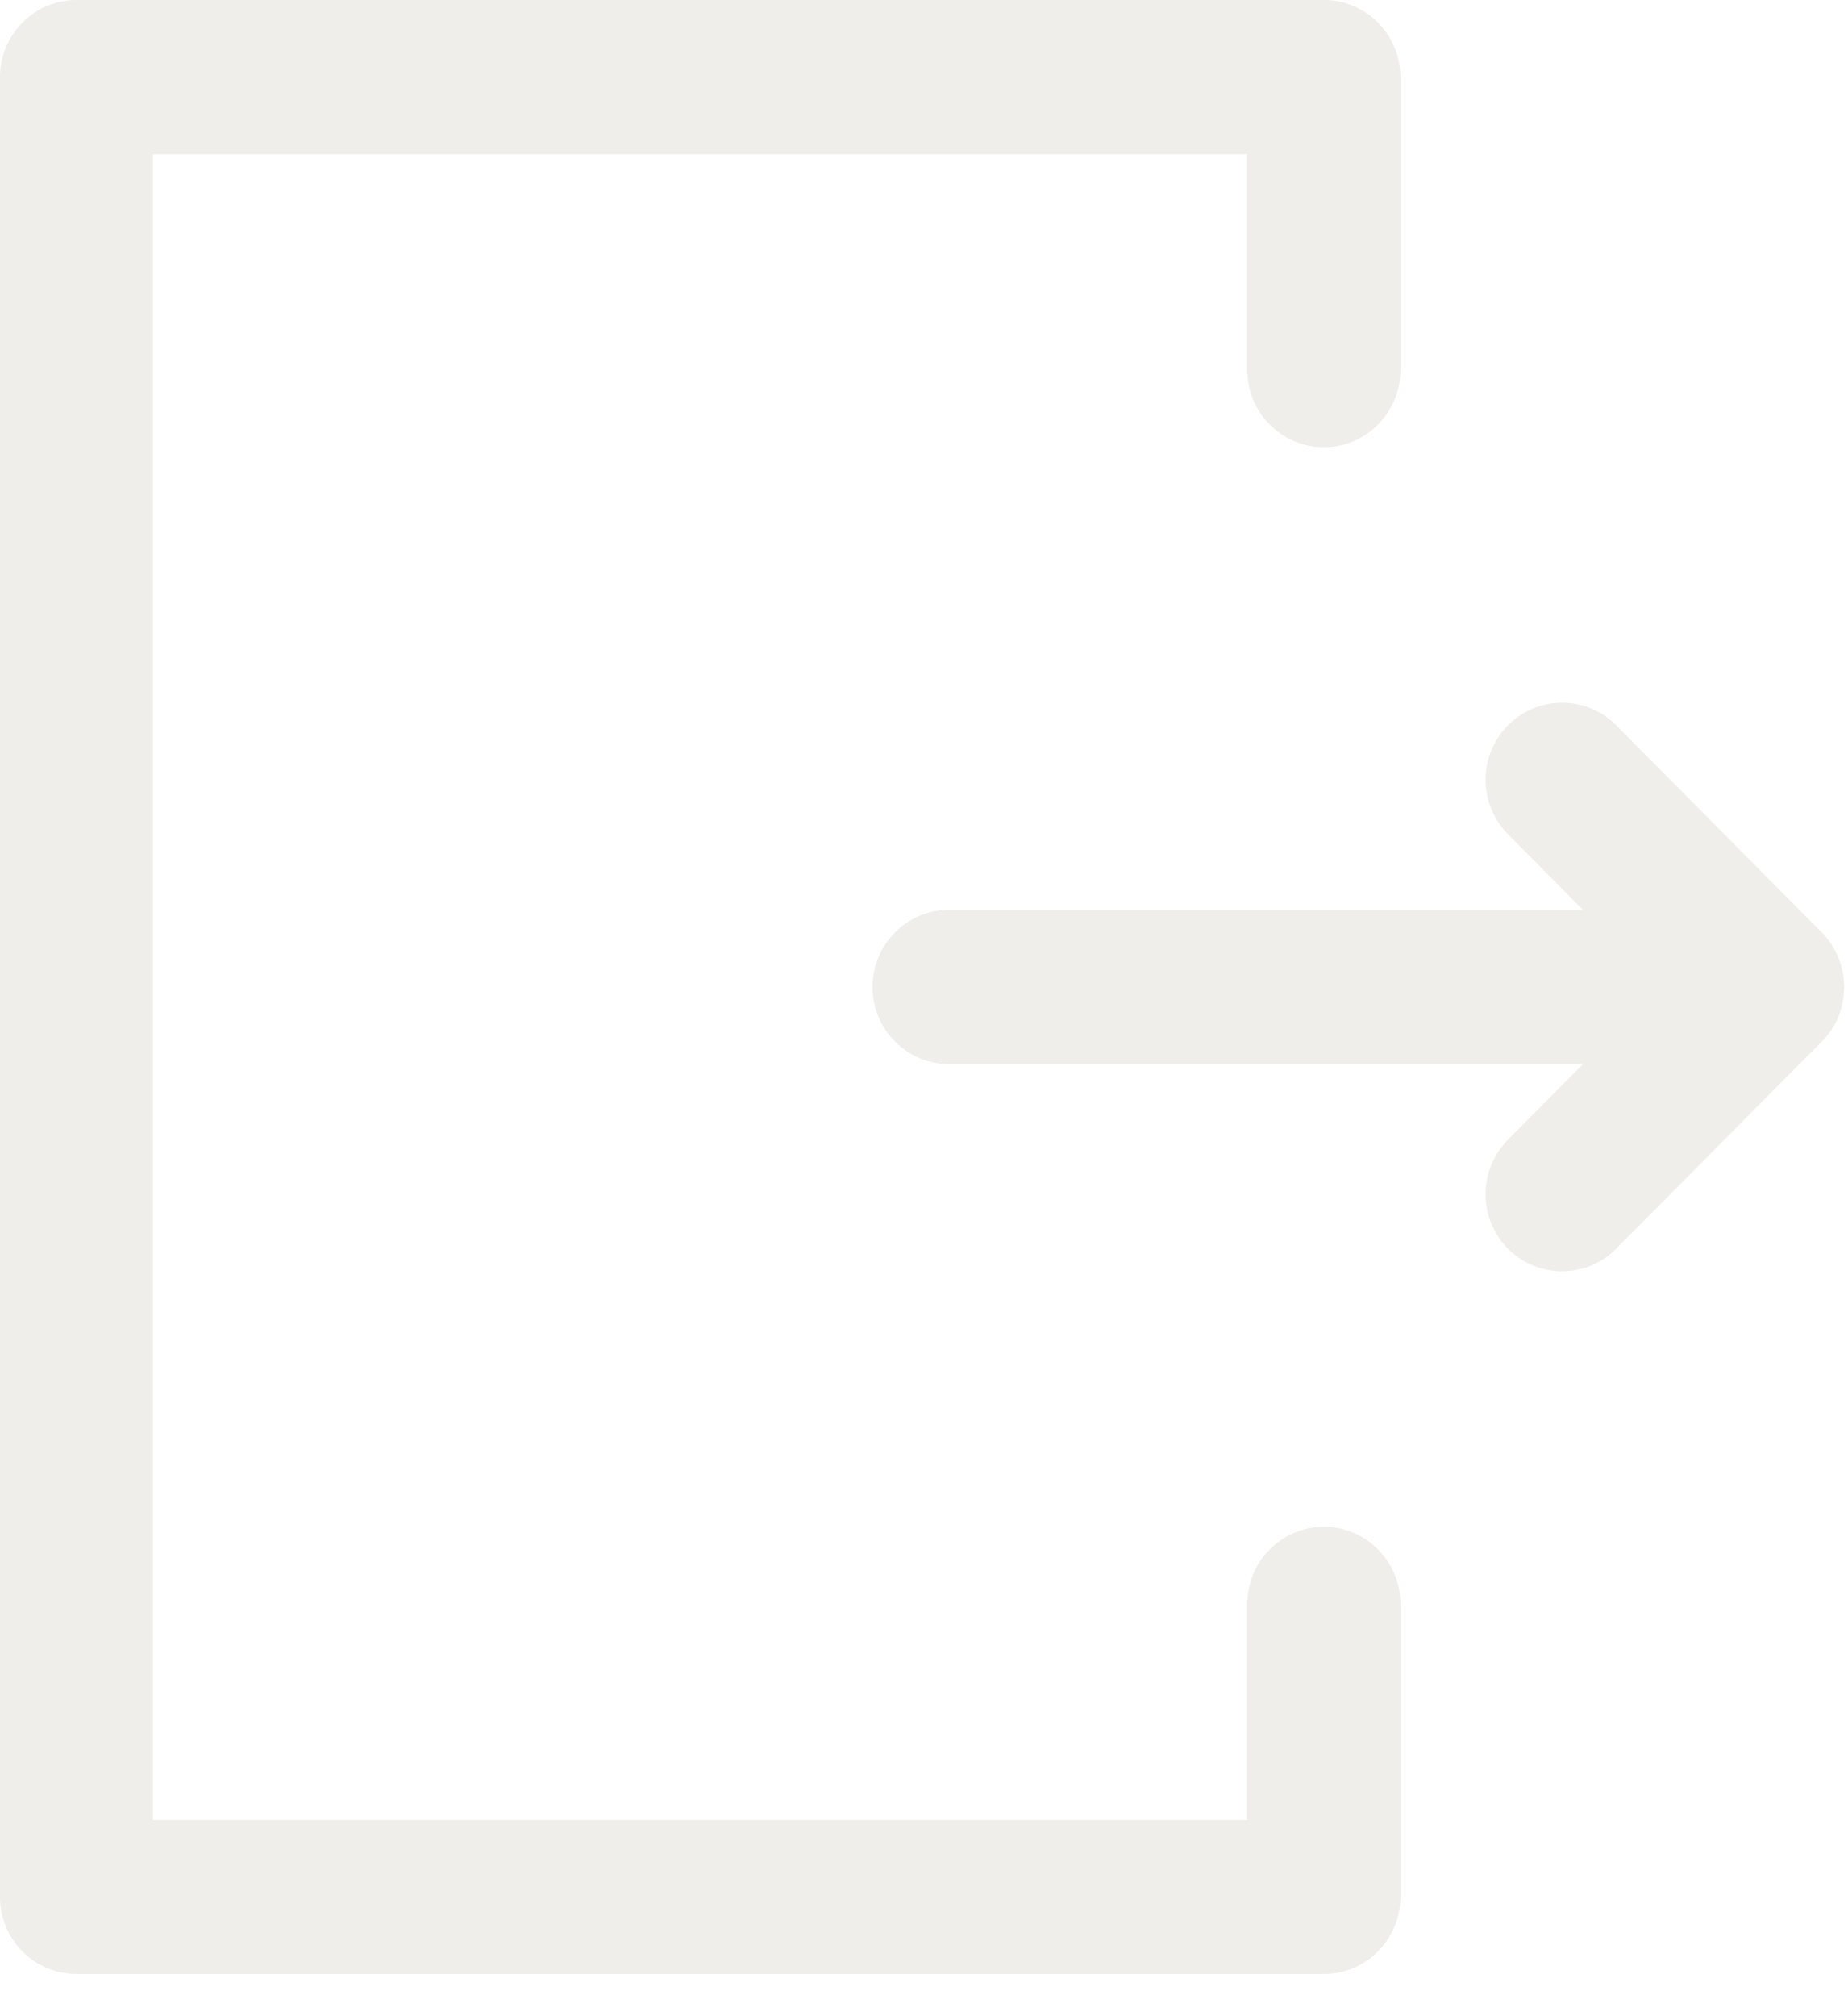
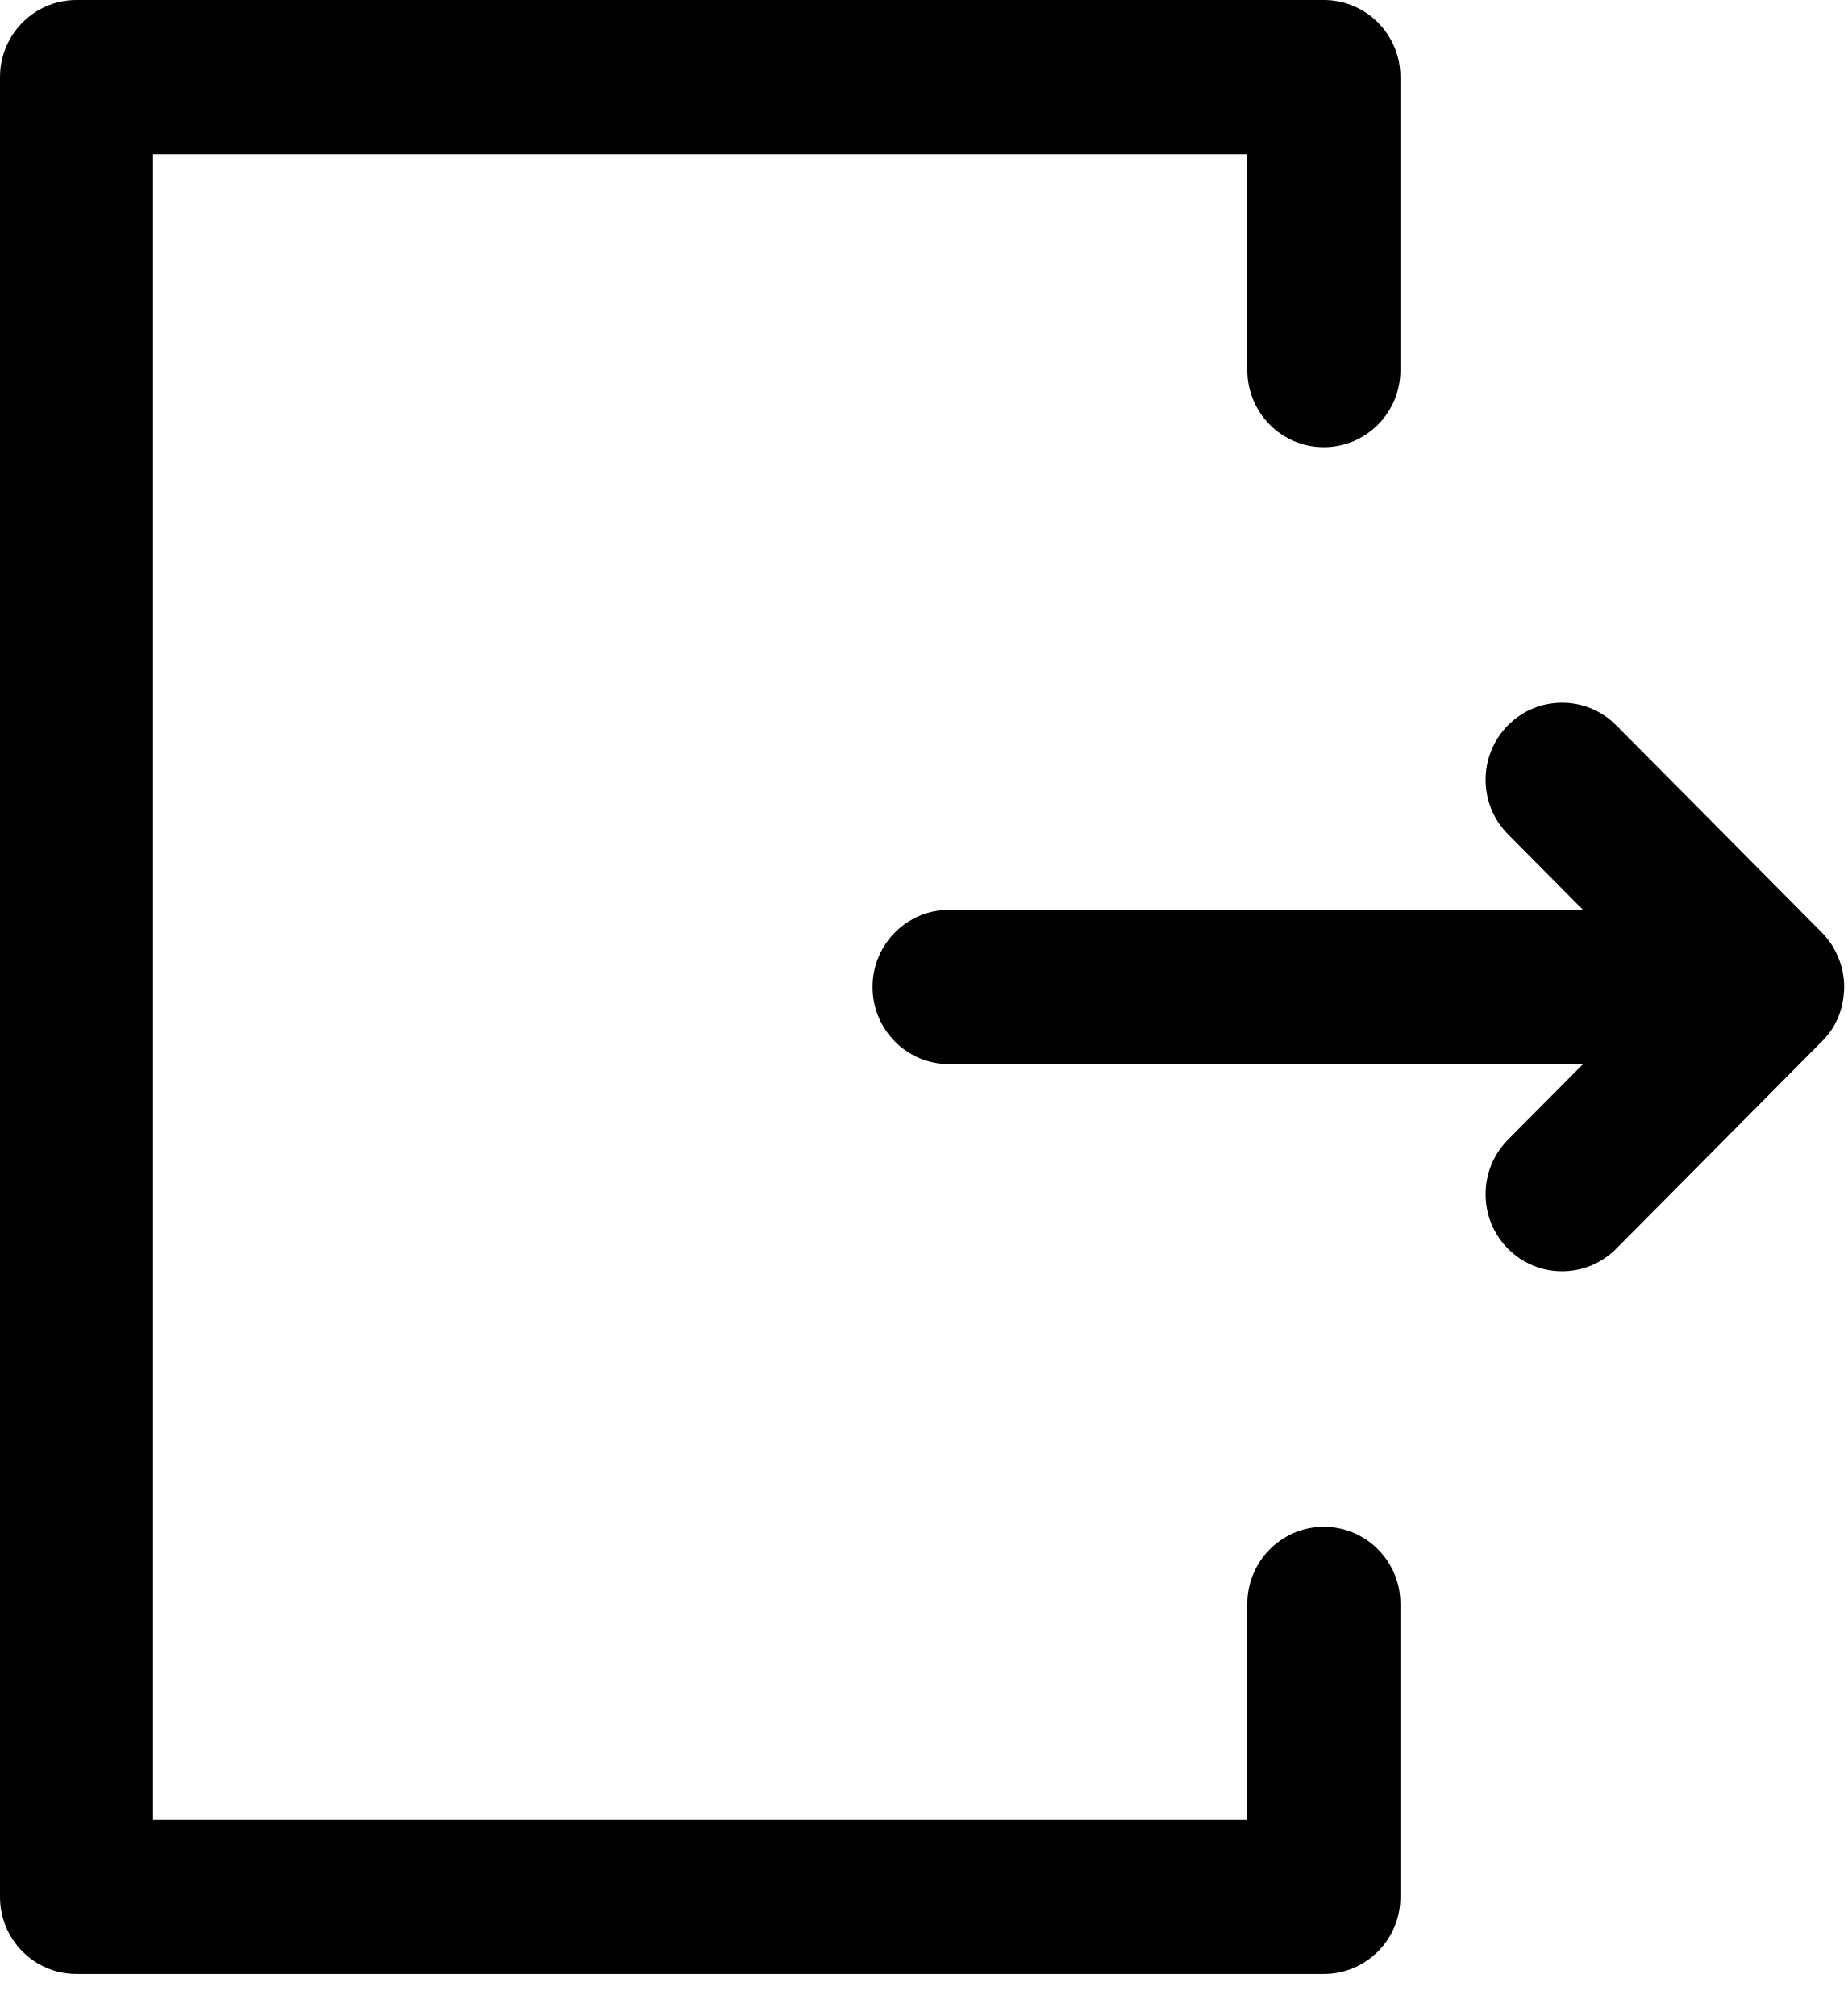
<svg xmlns="http://www.w3.org/2000/svg" width="22" height="24" viewBox="0 0 22 24" fill="none">
-   <path d="M15.762 18.176C15.259 18.176 14.851 18.587 14.851 19.094V21.665H1.822V1.836H14.851V4.406C14.851 4.913 15.259 5.324 15.762 5.324C16.266 5.324 16.674 4.913 16.674 4.406V0.918C16.674 0.411 16.266 0 15.762 0H0.911C0.408 0 0 0.411 0 0.918V22.582C0 23.09 0.408 23.5 0.911 23.5H15.762C16.266 23.5 16.674 23.09 16.674 22.582V19.094C16.674 18.587 16.266 18.176 15.762 18.176Z" fill="#EFEEEA" />
-   <path d="M21.691 11.101L19.243 8.634C18.887 8.276 18.311 8.276 17.955 8.634C17.599 8.993 17.599 9.574 17.955 9.932L18.848 10.832L11.3 10.832C10.797 10.832 10.389 11.243 10.389 11.75C10.389 12.257 10.797 12.668 11.3 12.668L18.848 12.668L17.955 13.567C17.599 13.926 17.599 14.507 17.955 14.866C18.311 15.224 18.887 15.224 19.243 14.866L21.691 12.399C21.691 12.399 21.692 12.399 21.692 12.399C21.875 12.214 21.952 12 21.958 11.75C21.958 11.502 21.854 11.264 21.691 11.101Z" fill="#EFEEEA" />
+   <path d="M15.762 18.176C15.259 18.176 14.851 18.587 14.851 19.094V21.665H1.822V1.836H14.851V4.406C14.851 4.913 15.259 5.324 15.762 5.324C16.266 5.324 16.674 4.913 16.674 4.406V0.918C16.674 0.411 16.266 0 15.762 0H0.911C0.408 0 0 0.411 0 0.918V22.582C0 23.09 0.408 23.5 0.911 23.5H15.762C16.266 23.5 16.674 23.09 16.674 22.582V19.094C16.674 18.587 16.266 18.176 15.762 18.176Z" fill="currentColor" />
+   <path d="M21.691 11.101L19.243 8.634C18.887 8.276 18.311 8.276 17.955 8.634C17.599 8.993 17.599 9.574 17.955 9.932L18.848 10.832L11.3 10.832C10.797 10.832 10.389 11.243 10.389 11.75C10.389 12.257 10.797 12.668 11.3 12.668L18.848 12.668L17.955 13.567C17.599 13.926 17.599 14.507 17.955 14.866C18.311 15.224 18.887 15.224 19.243 14.866L21.691 12.399C21.691 12.399 21.692 12.399 21.692 12.399C21.875 12.214 21.952 12 21.958 11.75C21.958 11.502 21.854 11.264 21.691 11.101Z" fill="currentColor" />
</svg>
